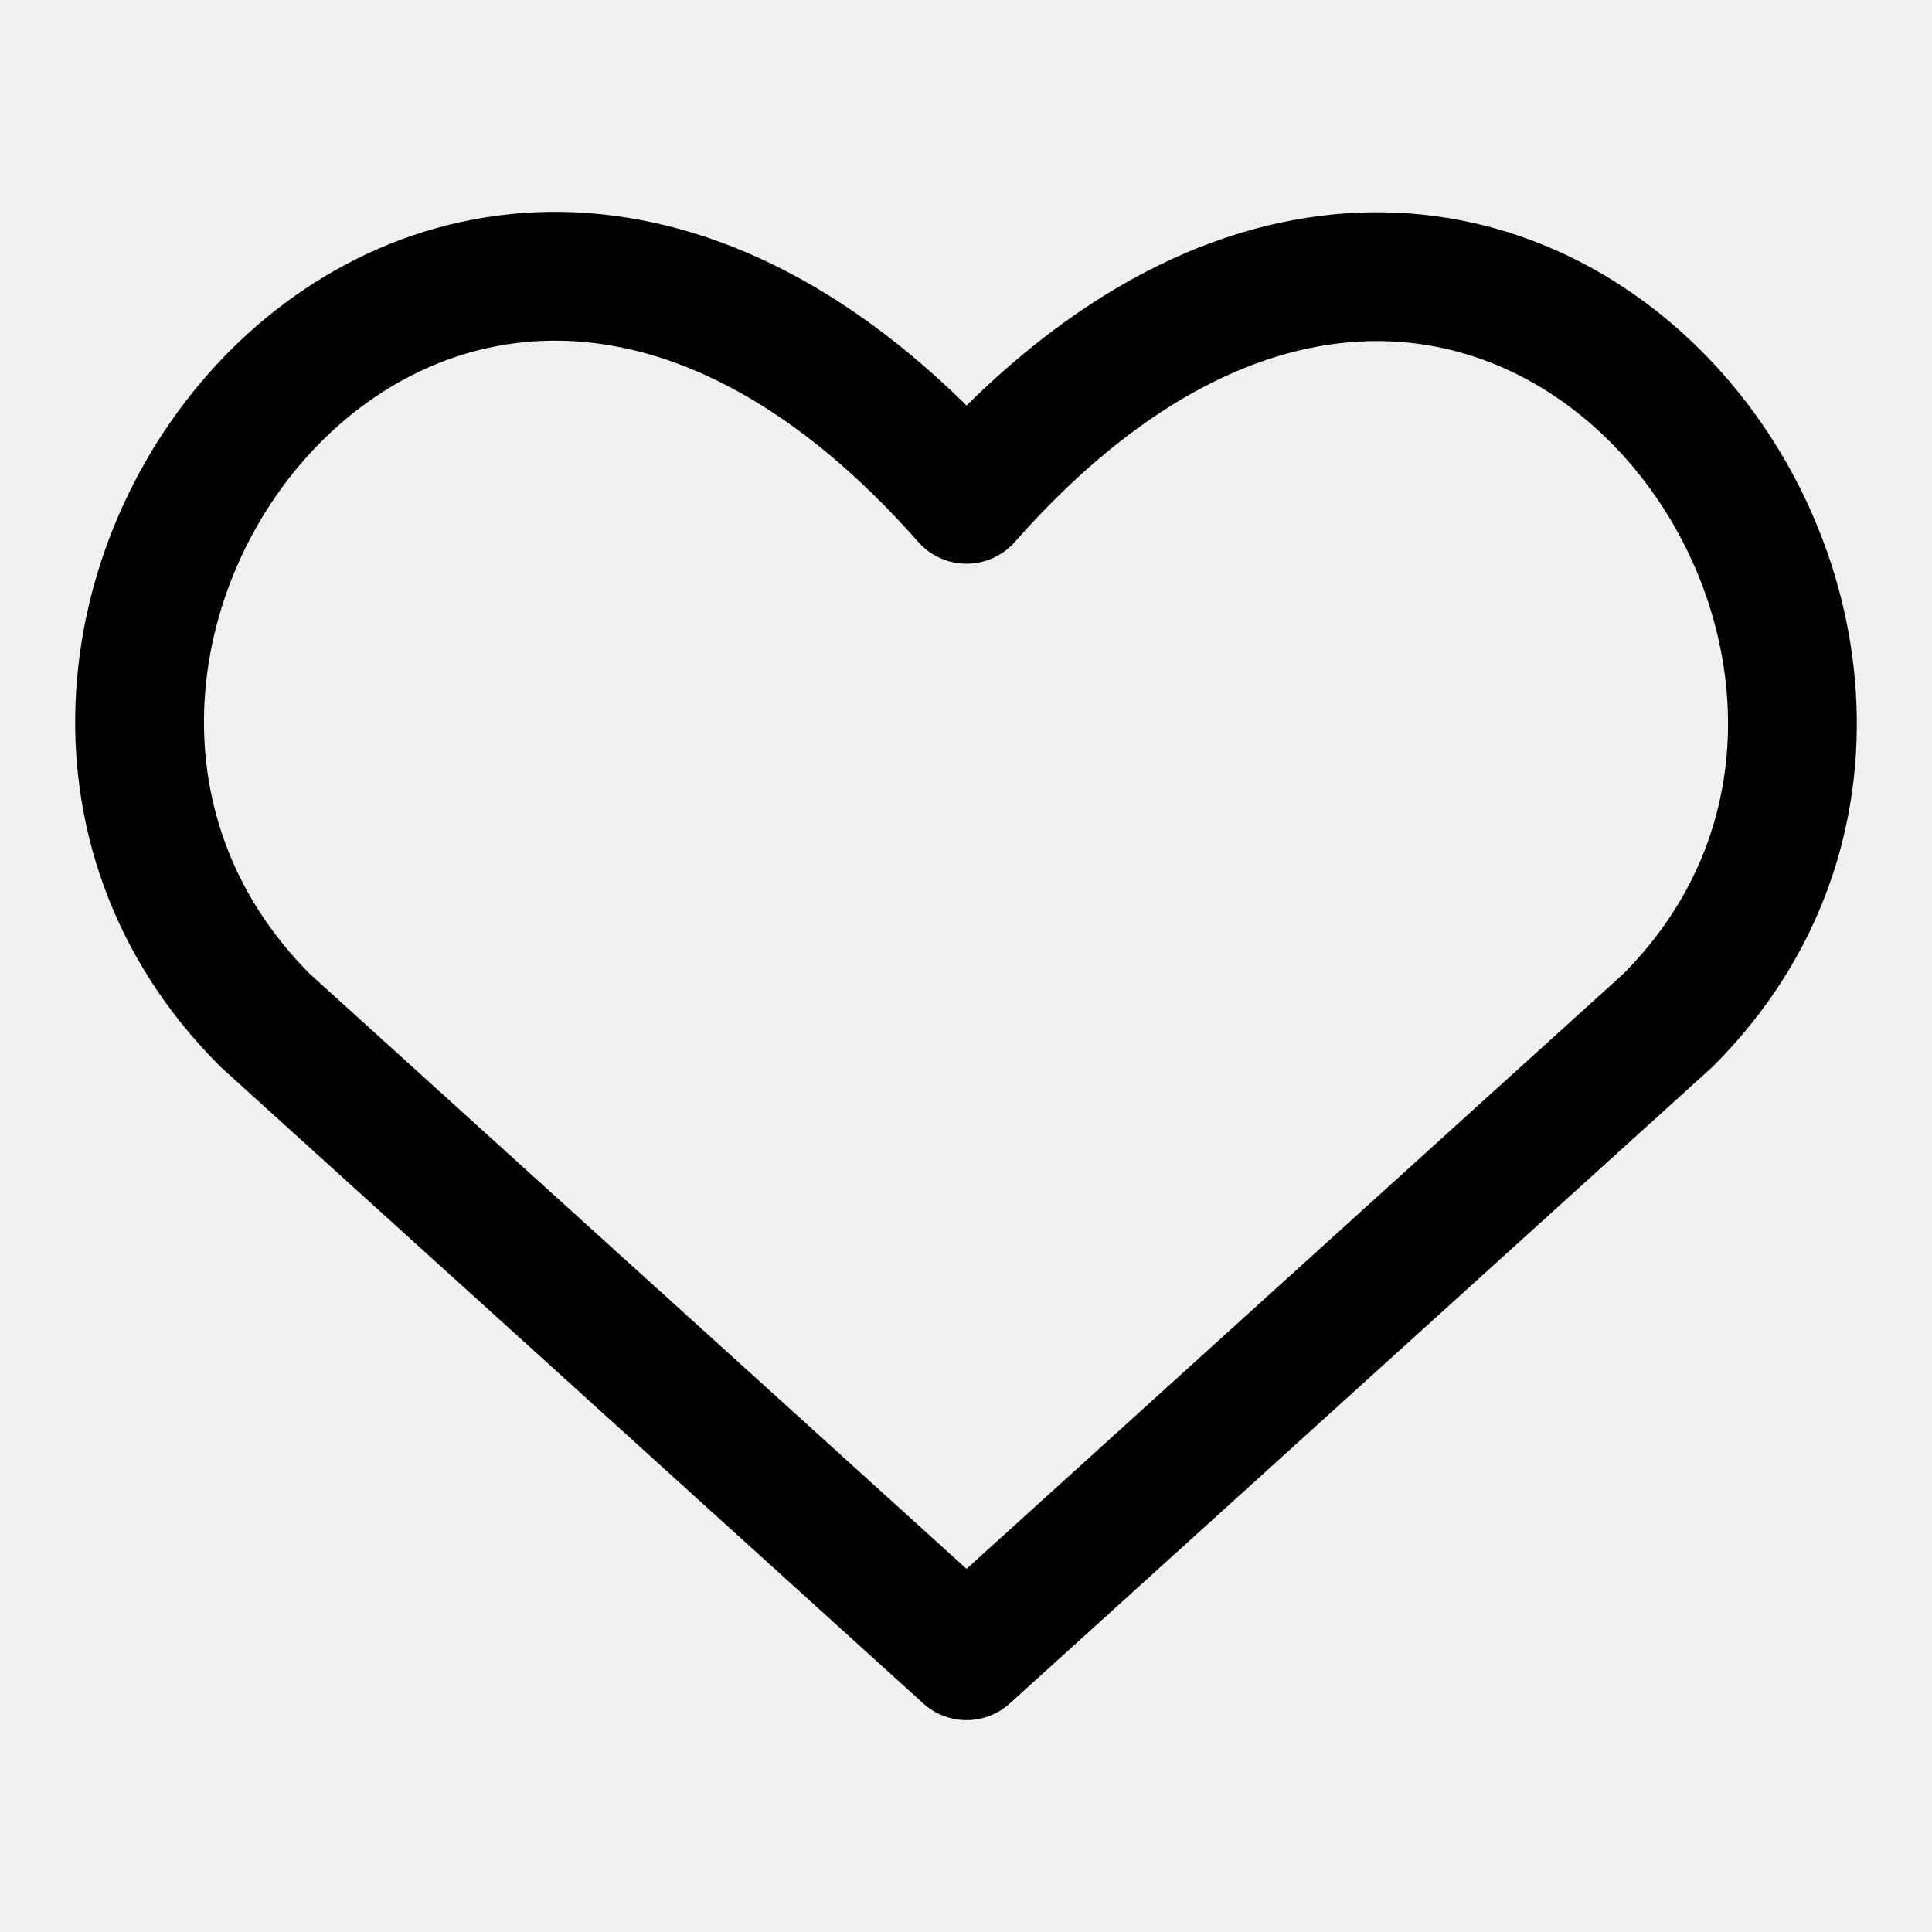
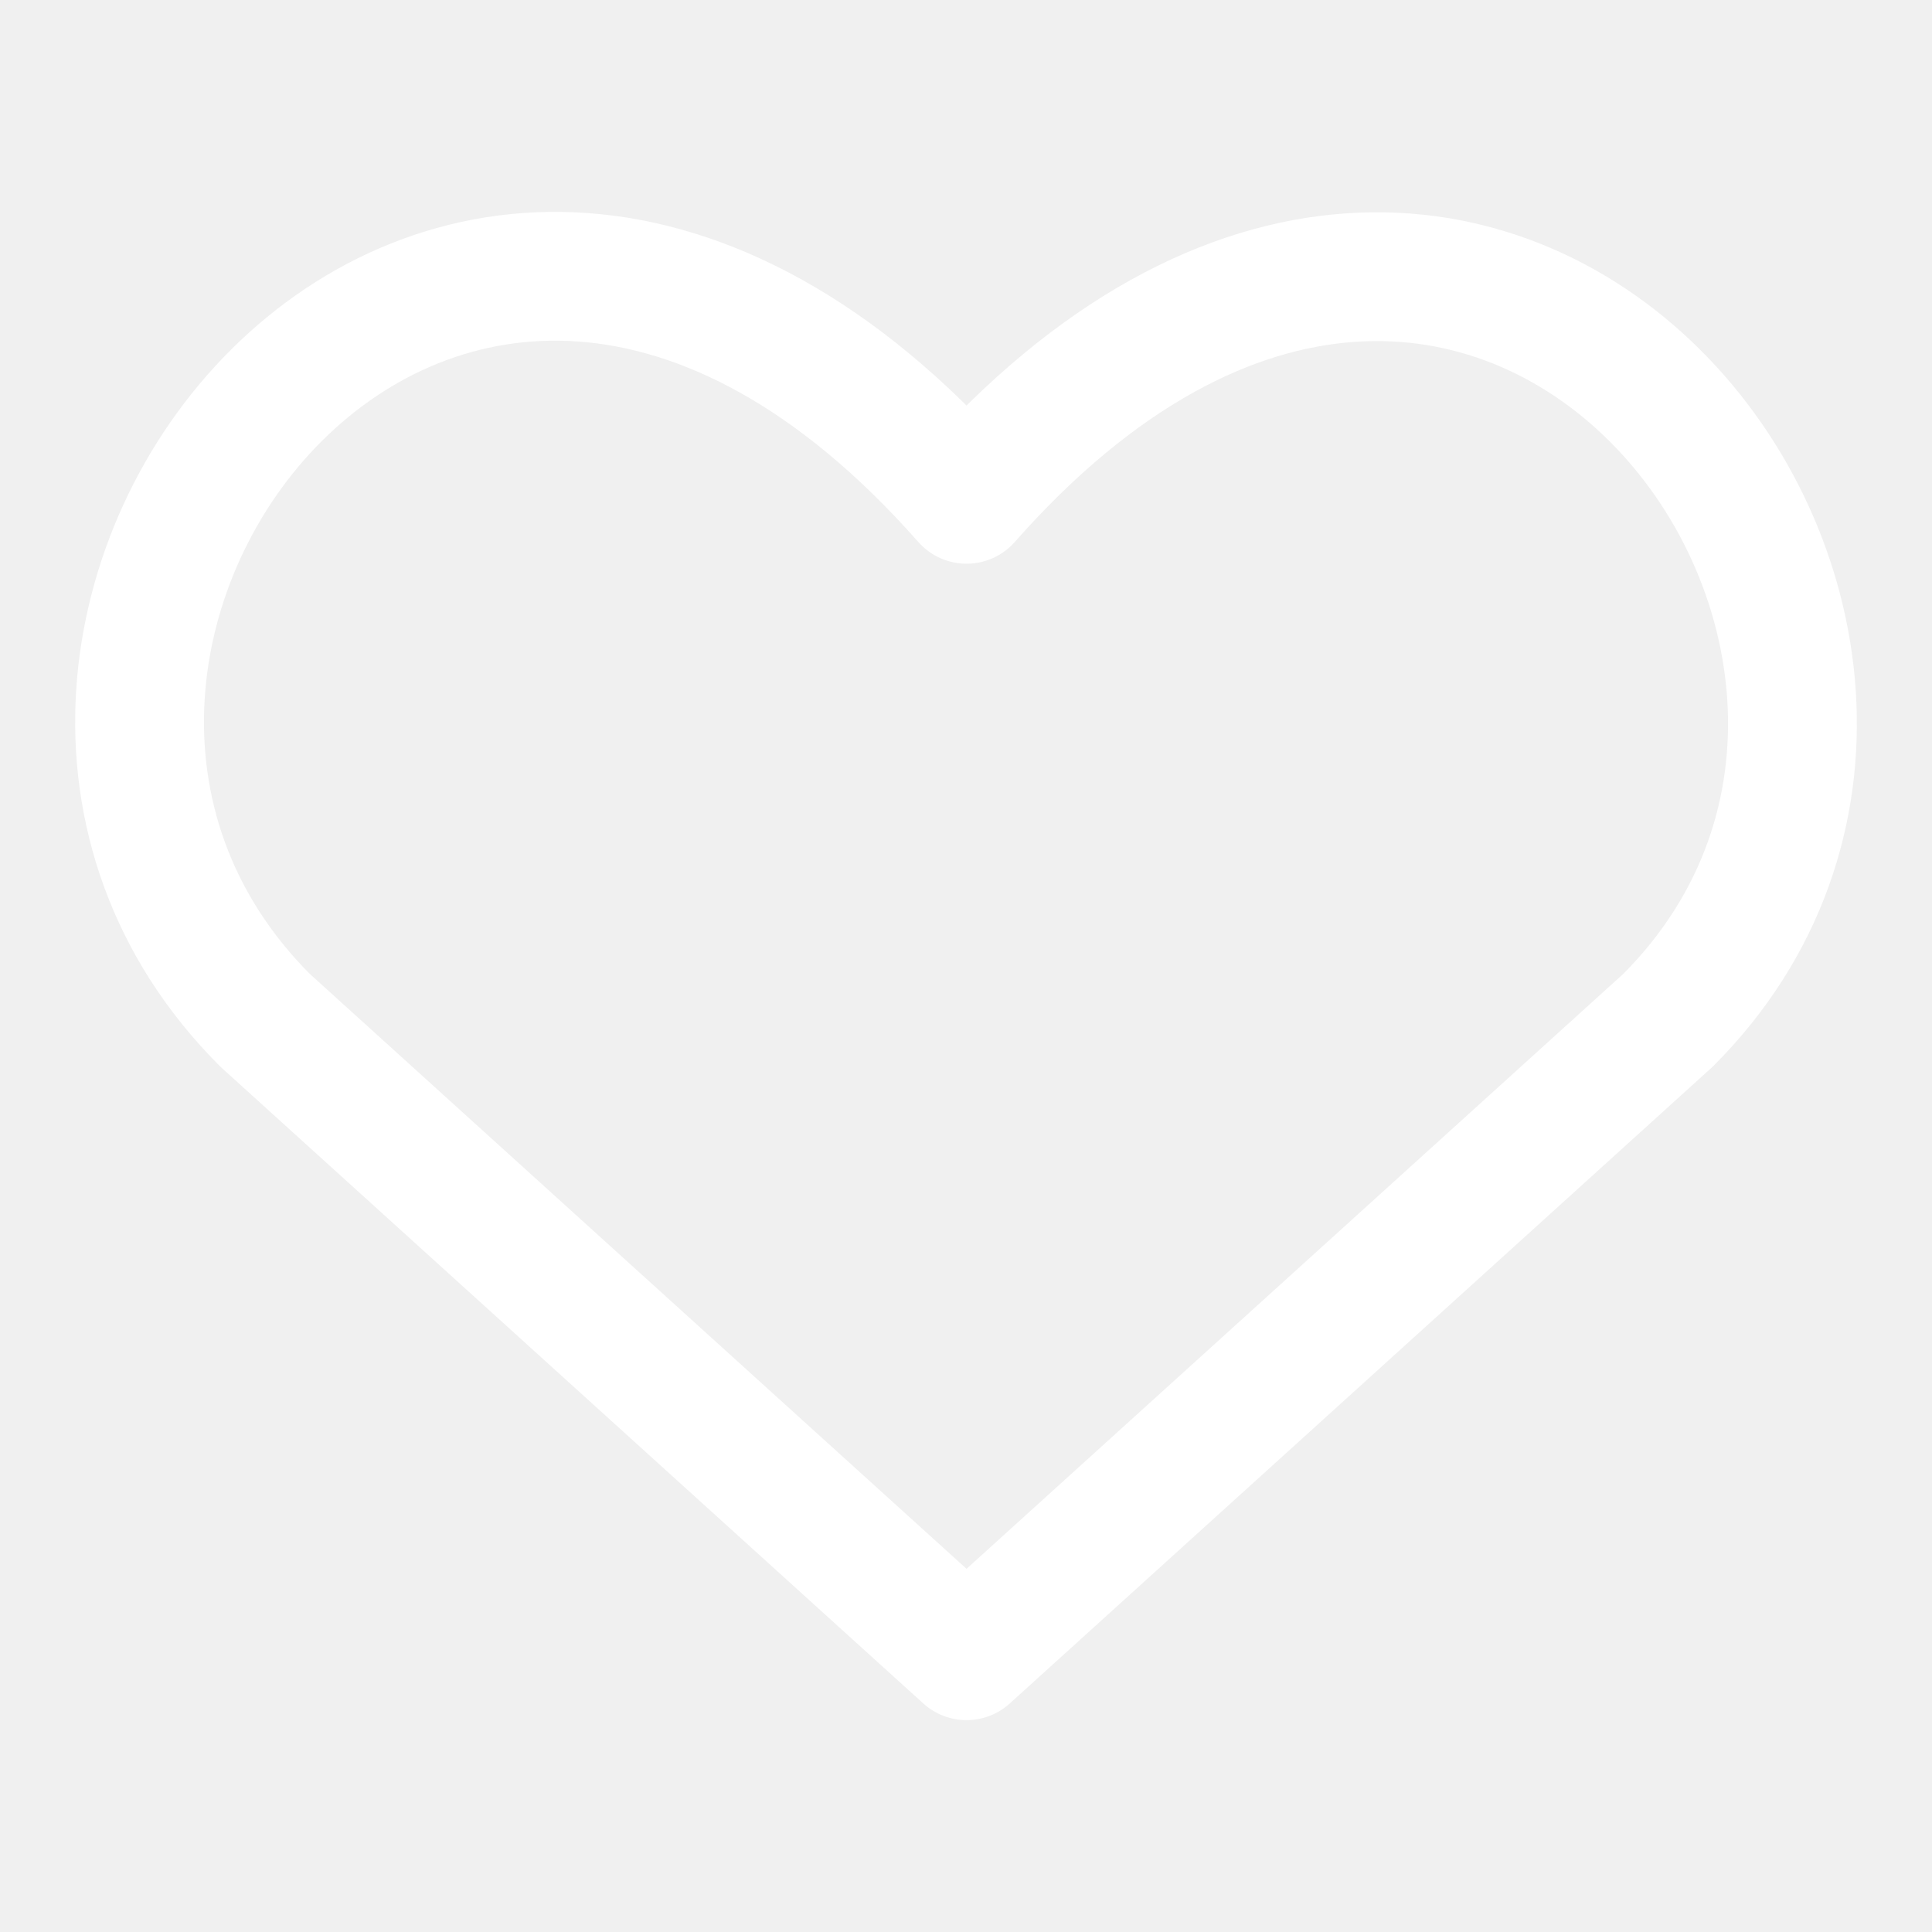
<svg xmlns="http://www.w3.org/2000/svg" viewBox="0 0 18 18" fill="none">
-   <path d="M9.005 15.426L2.47 9.506C-1.082 5.954 4.139 -0.865 9.005 4.652C13.871 -0.865 19.068 5.978 15.54 9.506L9.005 15.426Z" stroke="black" stroke-width="1.2" stroke-linecap="round" stroke-linejoin="round" />
+   <path d="M9.005 15.426L2.47 9.506C-1.082 5.954 4.139 -0.865 9.005 4.652C13.871 -0.865 19.068 5.978 15.54 9.506L9.005 15.426Z" stroke="white" stroke-width="1.2" stroke-linecap="round" stroke-linejoin="round" />
</svg>
